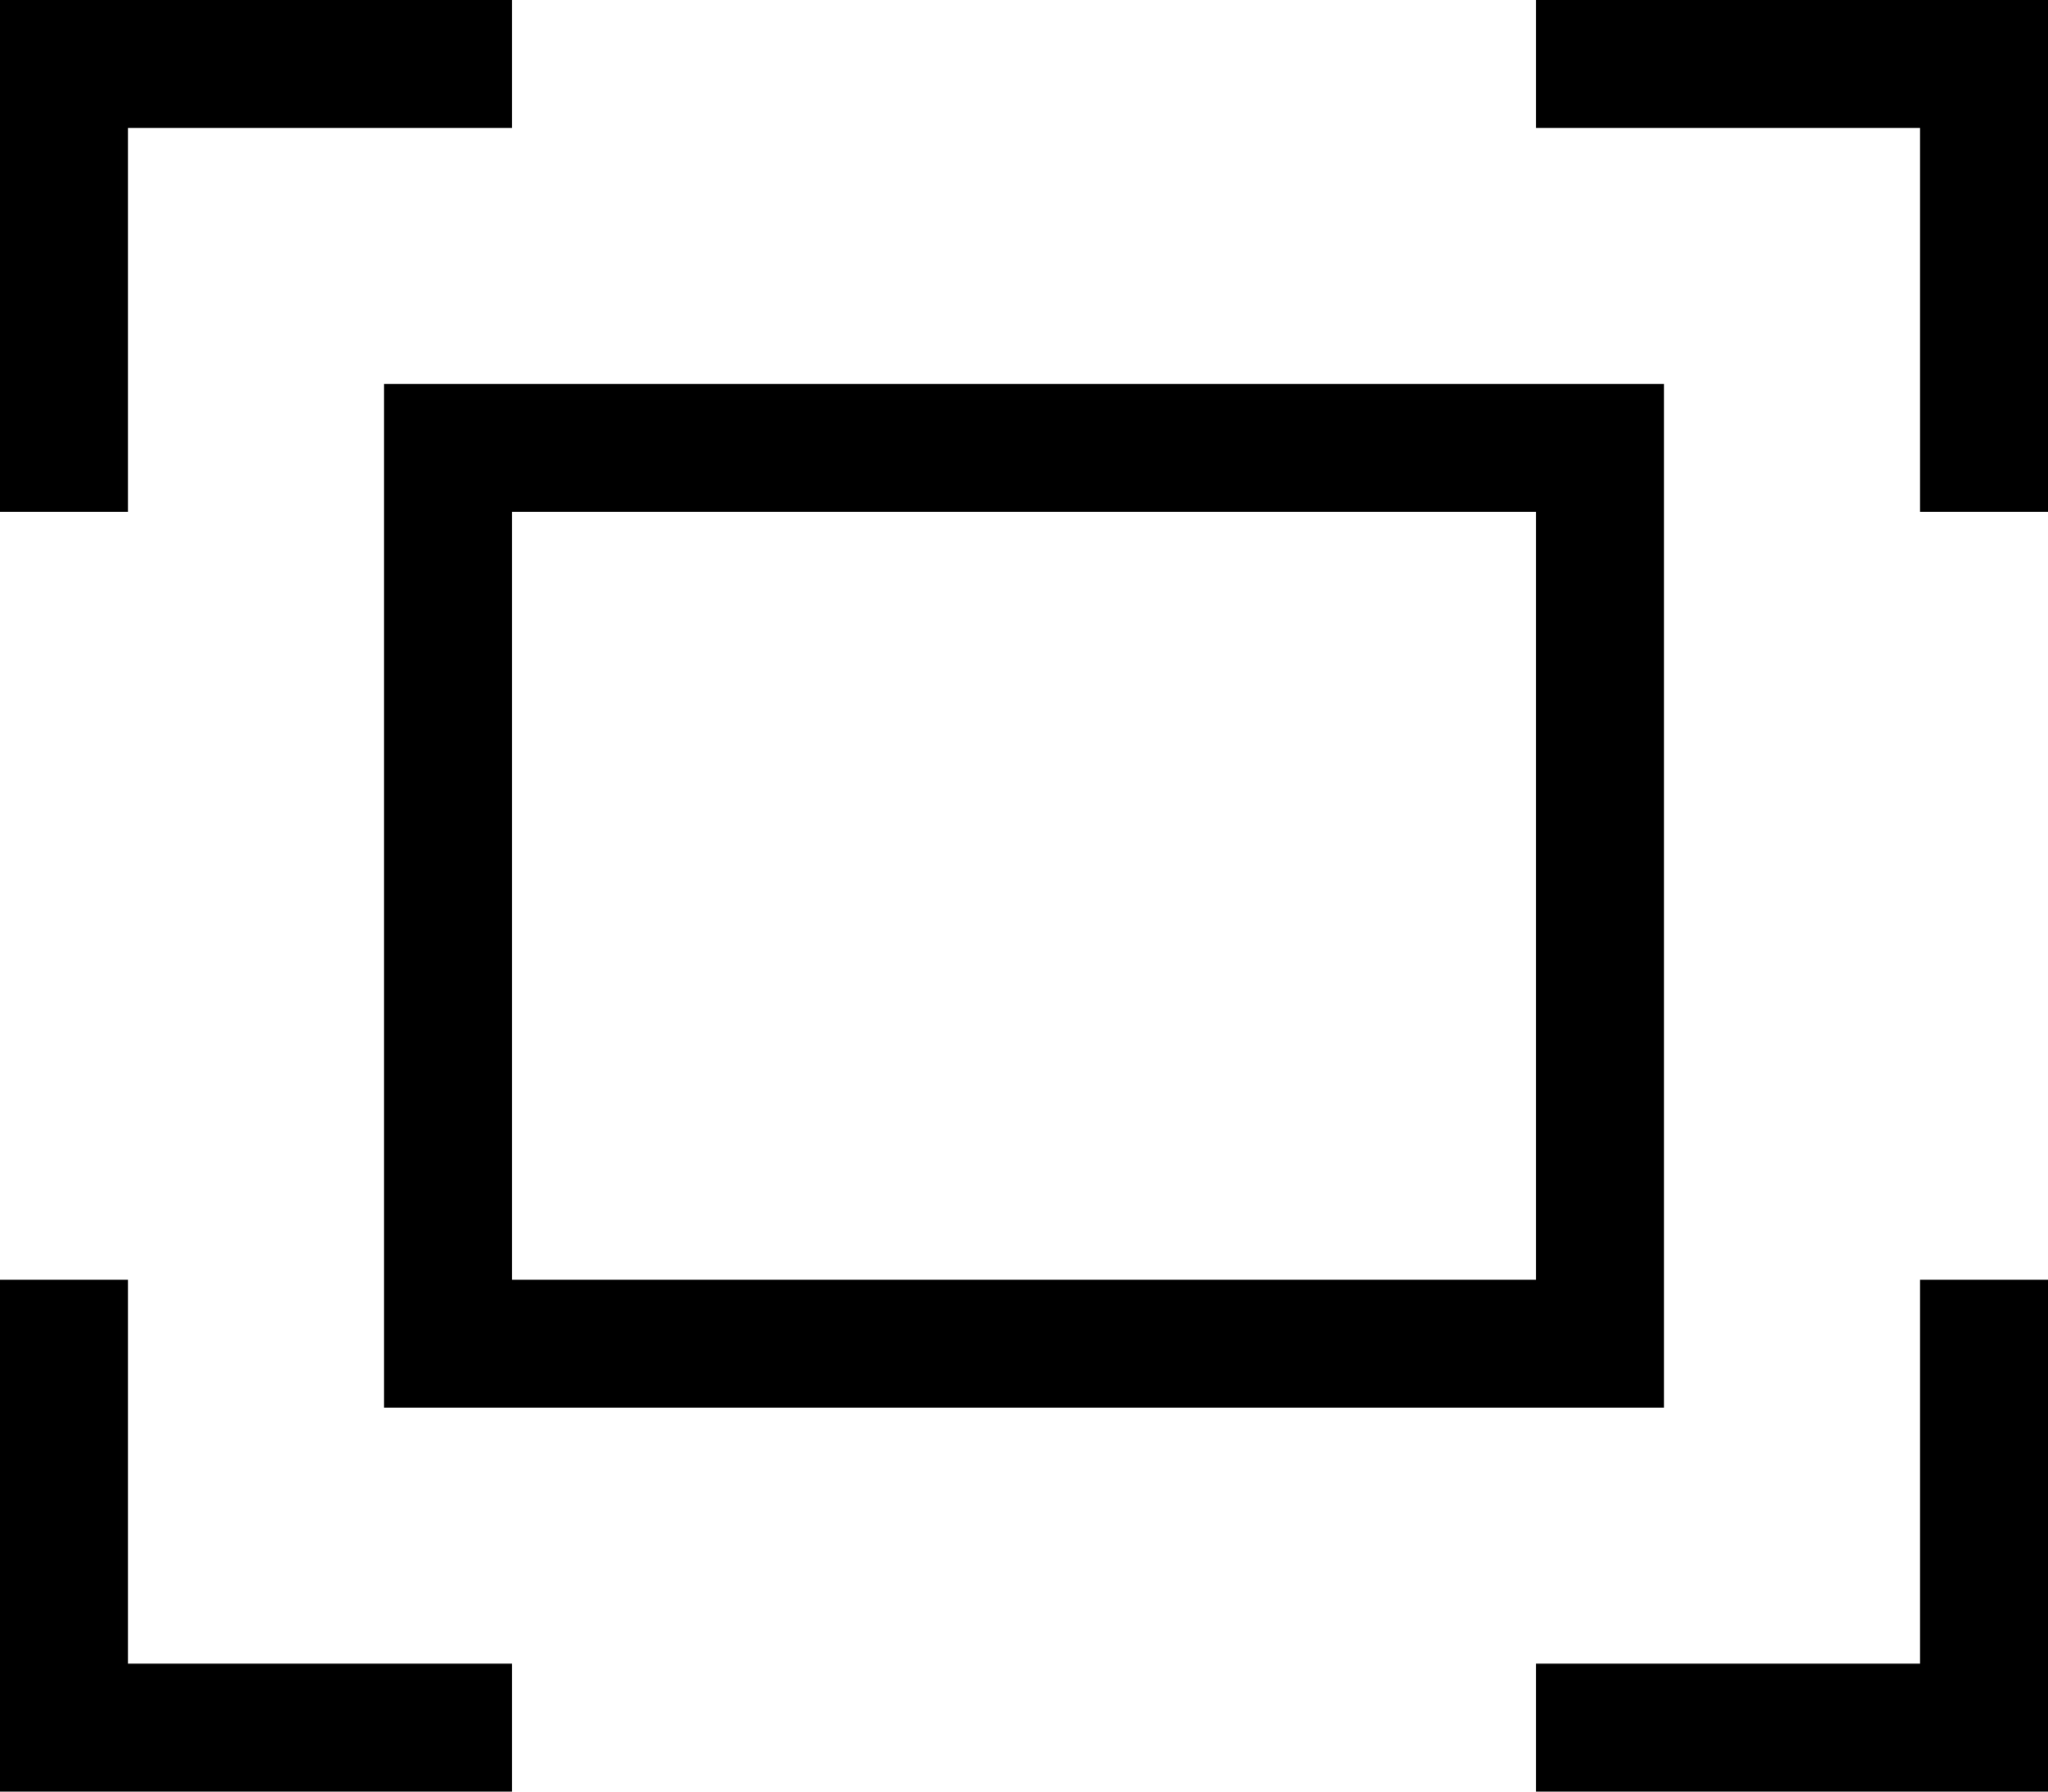
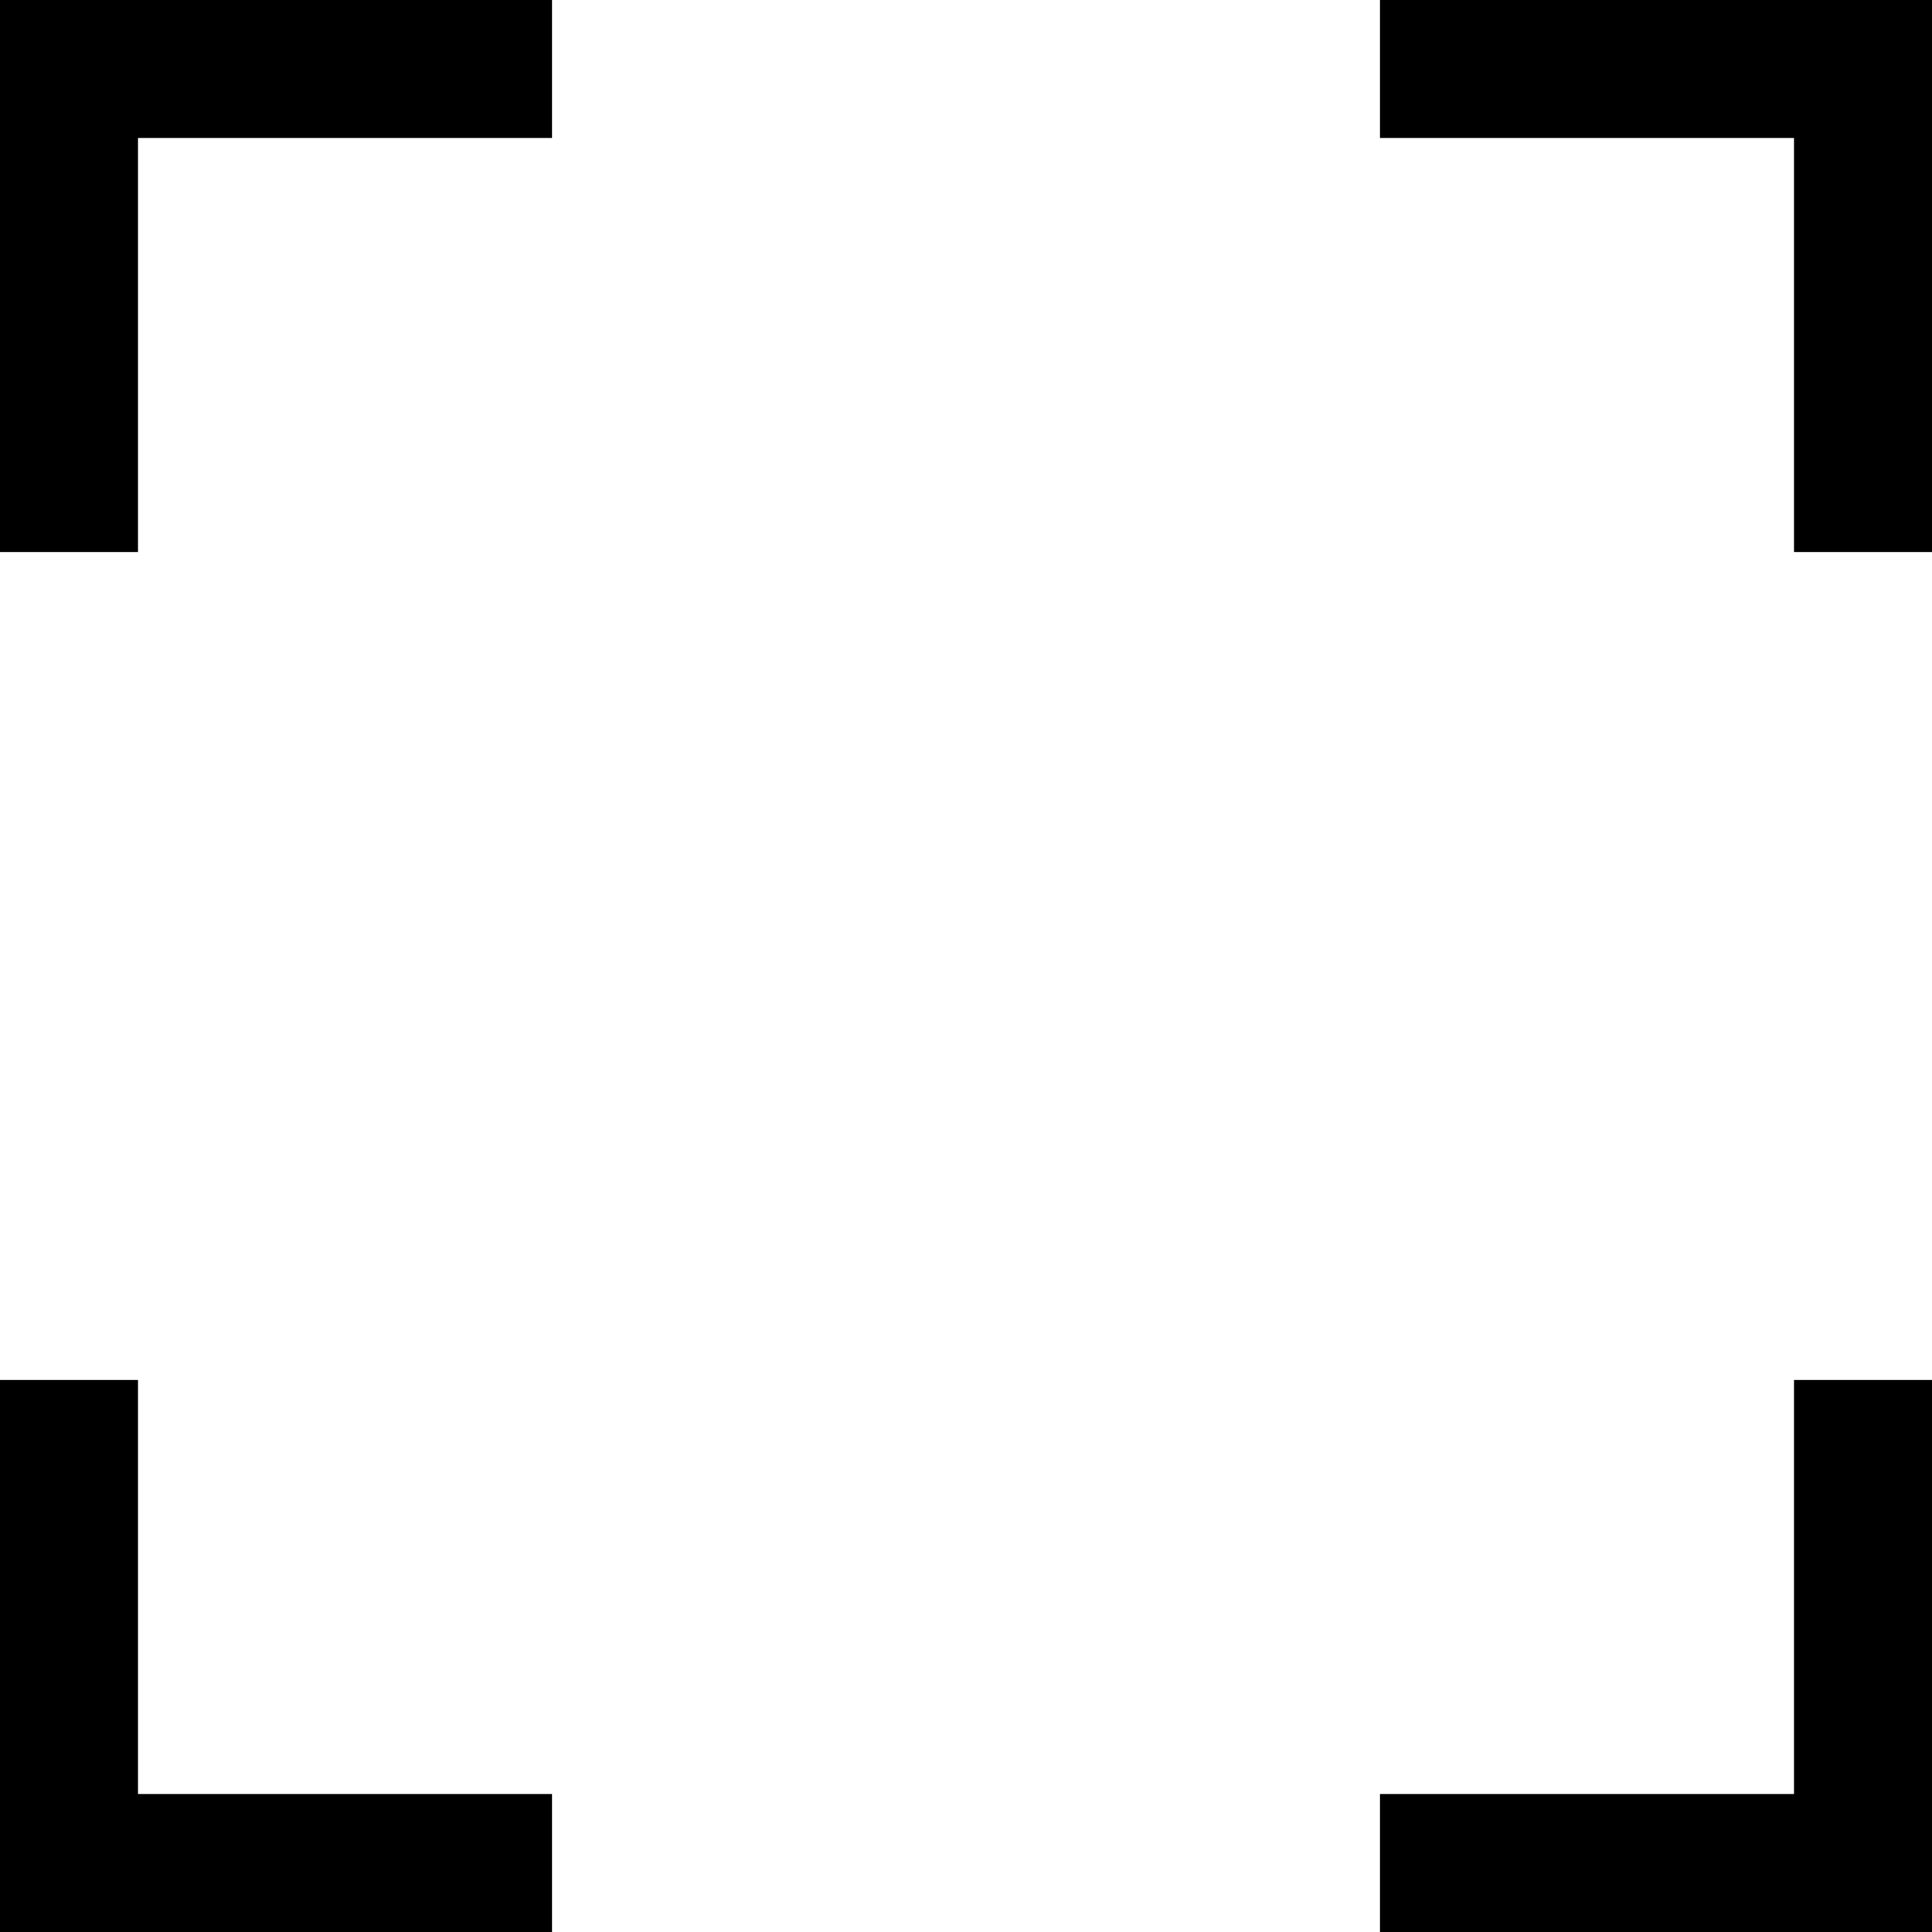
- <svg xmlns="http://www.w3.org/2000/svg" width="512" height="448" viewBox="0 0 512 448" id="svg2" version="1.1">
-   <defs id="defs4" />
-   <g id="layer1" transform="translate(0,-604.3622)">
-     <path style="fill-opacity:1;stroke:none;stroke-width:64;stroke-miterlimit:4;stroke-dasharray:none;stroke-opacity:1" d="m 96,96 0,256 320,0 0,-256 z m 32,32 256,0 0,192 -256,0 z" transform="translate(0,604.3622)" id="path3345" />
-     <path style="fill-opacity:1;stroke:none;stroke-width:64;stroke-miterlimit:4;stroke-dasharray:none;stroke-opacity:1" d="m 0,924.362 0,96 0,32 32,0 96,0 0,-32 -96,0 0,-96 -32,0 z" id="path3341" />
-     <path style="fill-opacity:1;stroke:none;stroke-width:64;stroke-miterlimit:4;stroke-dasharray:none;stroke-opacity:1" d="m 480,924.362 0,96 -96,0 0,32 96,0 32,0 0,-32 0,-96 -32,0 z" id="path3339" />
-     <path style="fill-opacity:1;stroke:none;stroke-width:64;stroke-miterlimit:4;stroke-dasharray:none;stroke-opacity:1" d="m 384,604.362 0,32 96,0 0,96 32,0 0,-96 0,-32 -32,0 -96,0 z" id="path3337" />
-     <path style="fill-opacity:1;stroke:none;stroke-width:64;stroke-miterlimit:4;stroke-dasharray:none;stroke-opacity:1" d="m 0,604.362 0,32 0,96 32,0 0,-96 96,0 0,-32 -96,0 -32,0 z" id="rect3350" />
-   </g>
+ <svg xmlns="http://www.w3.org/2000/svg" viewBox="0 0 448 448" enable-background="new 0 0 448 448">
+   <path d="M448 128h-32v-96h-96v-32h128v128zm0 192h-32v96h-96v32h128v-128zm-416-288h96v-32h-128v128h32v-96zm96 384h-96v-96h-32v128h128v-32z" />
</svg>
